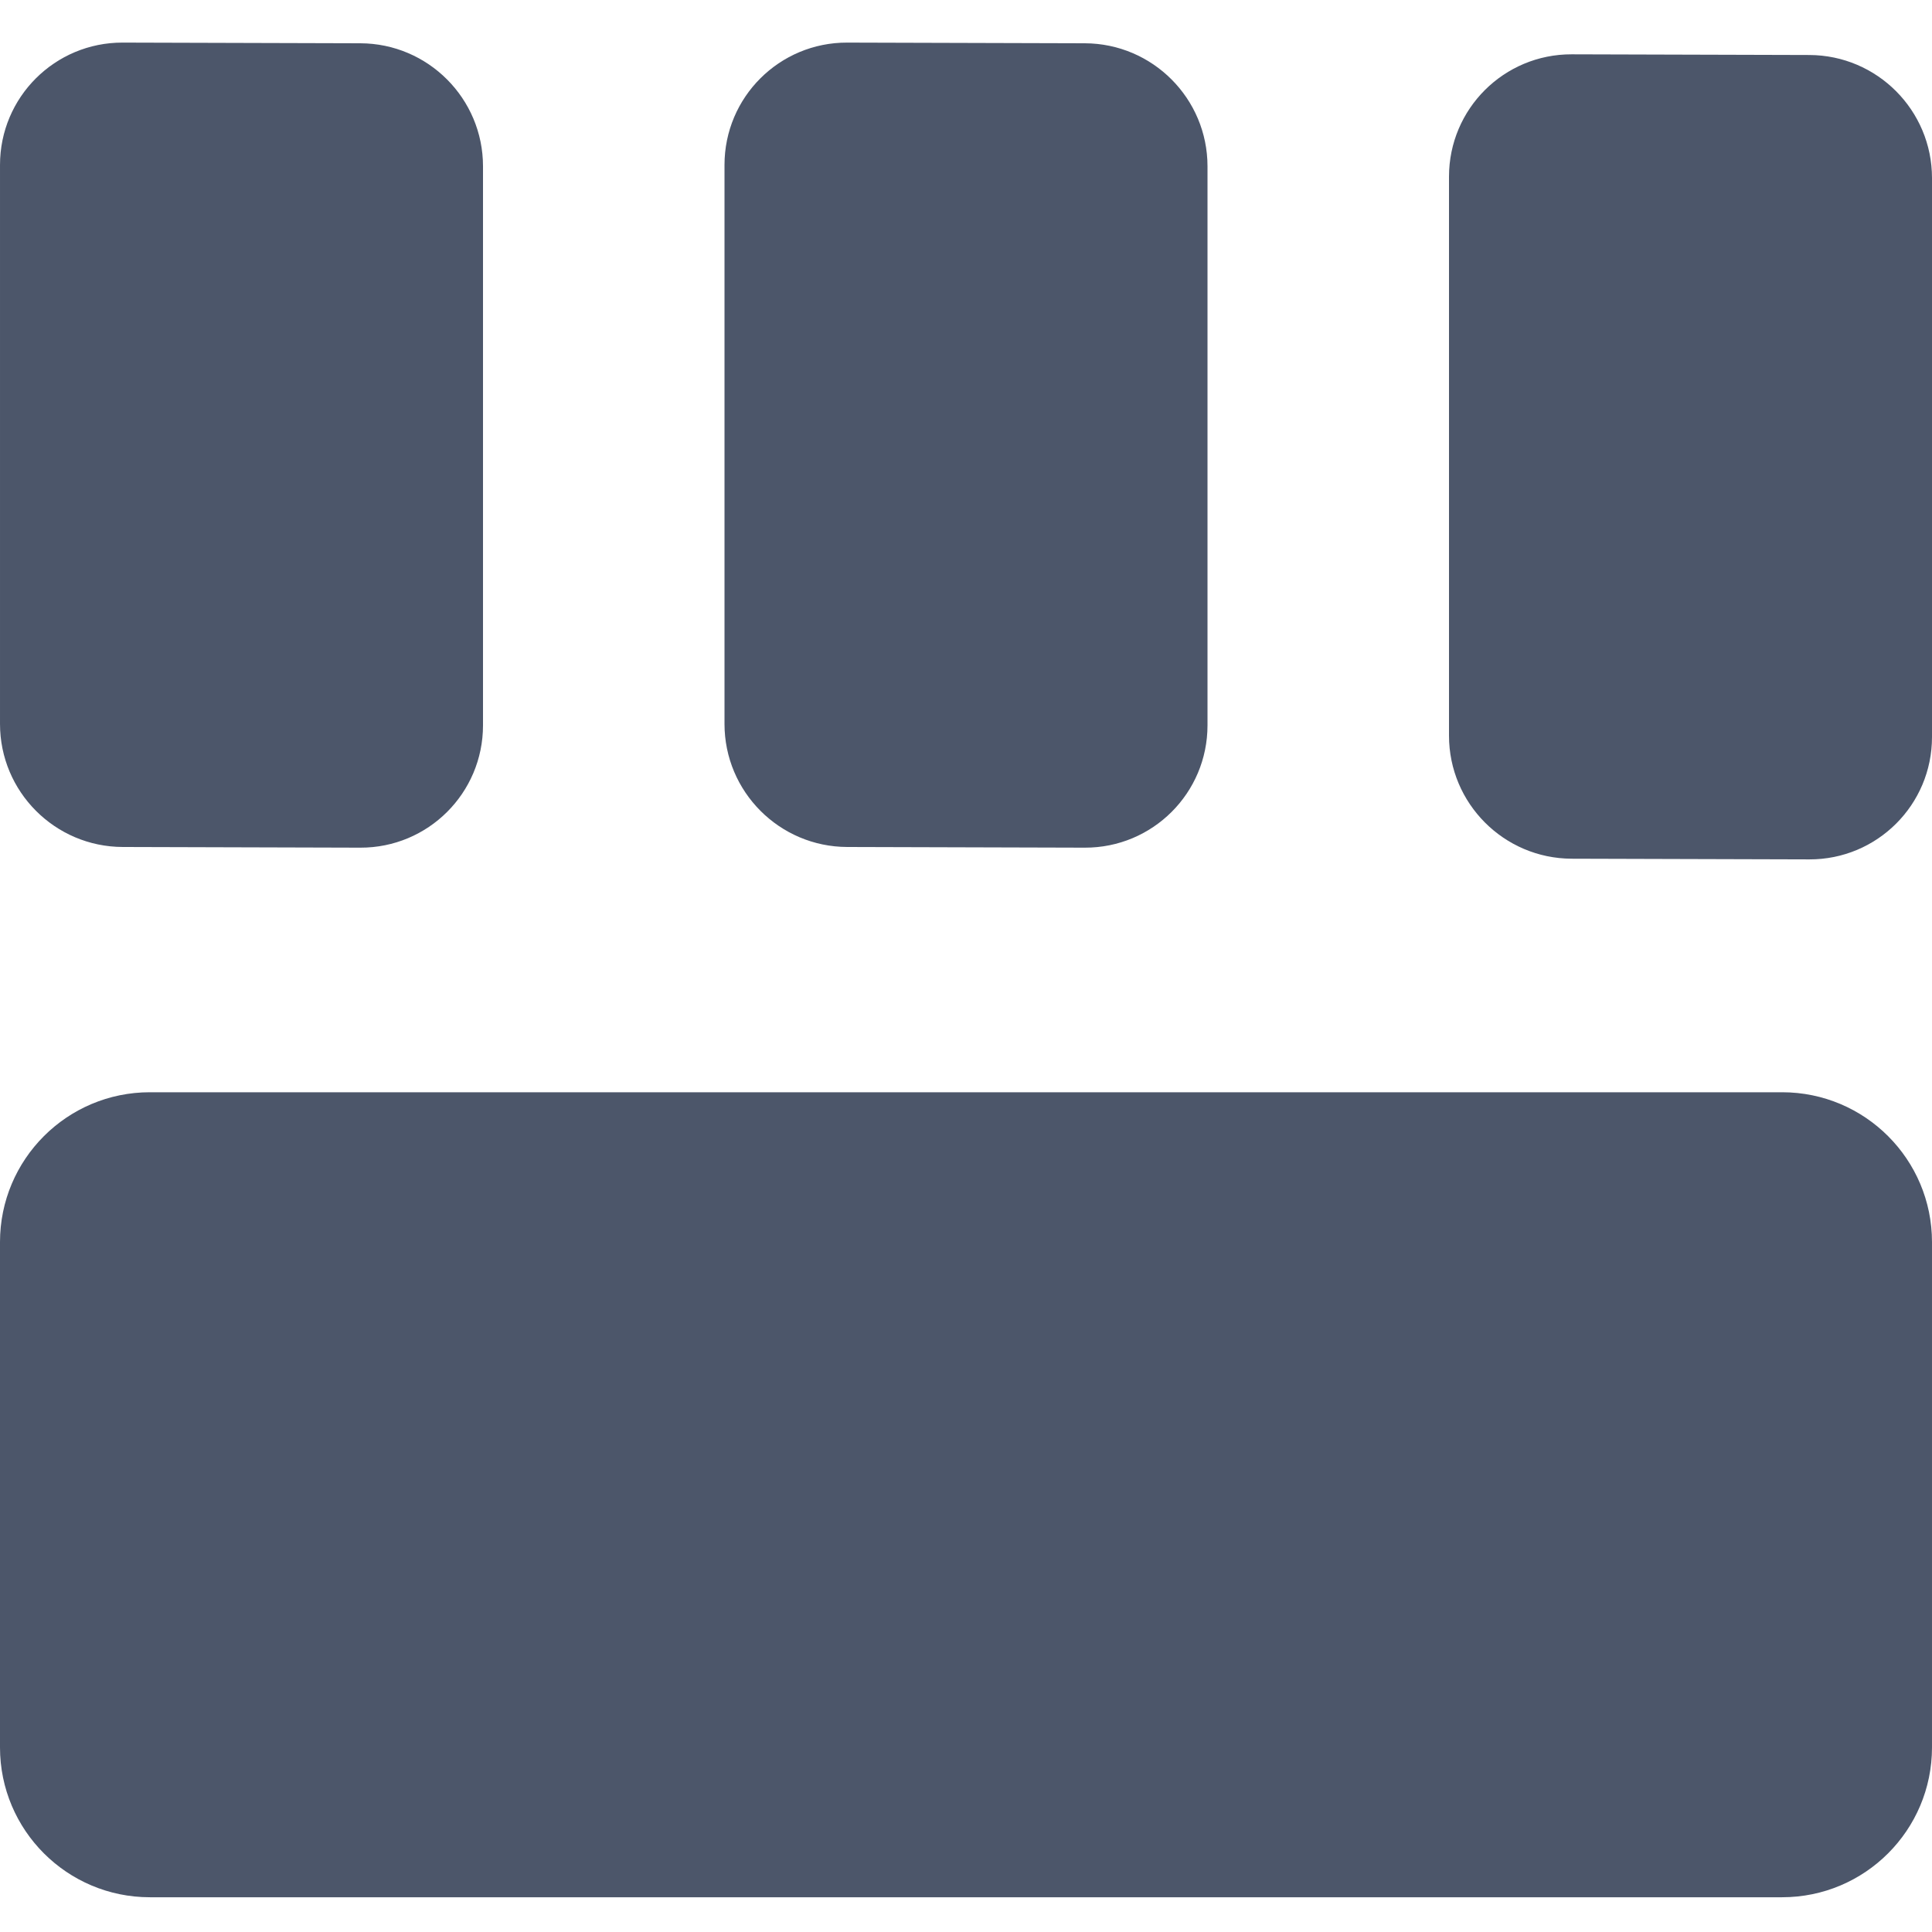
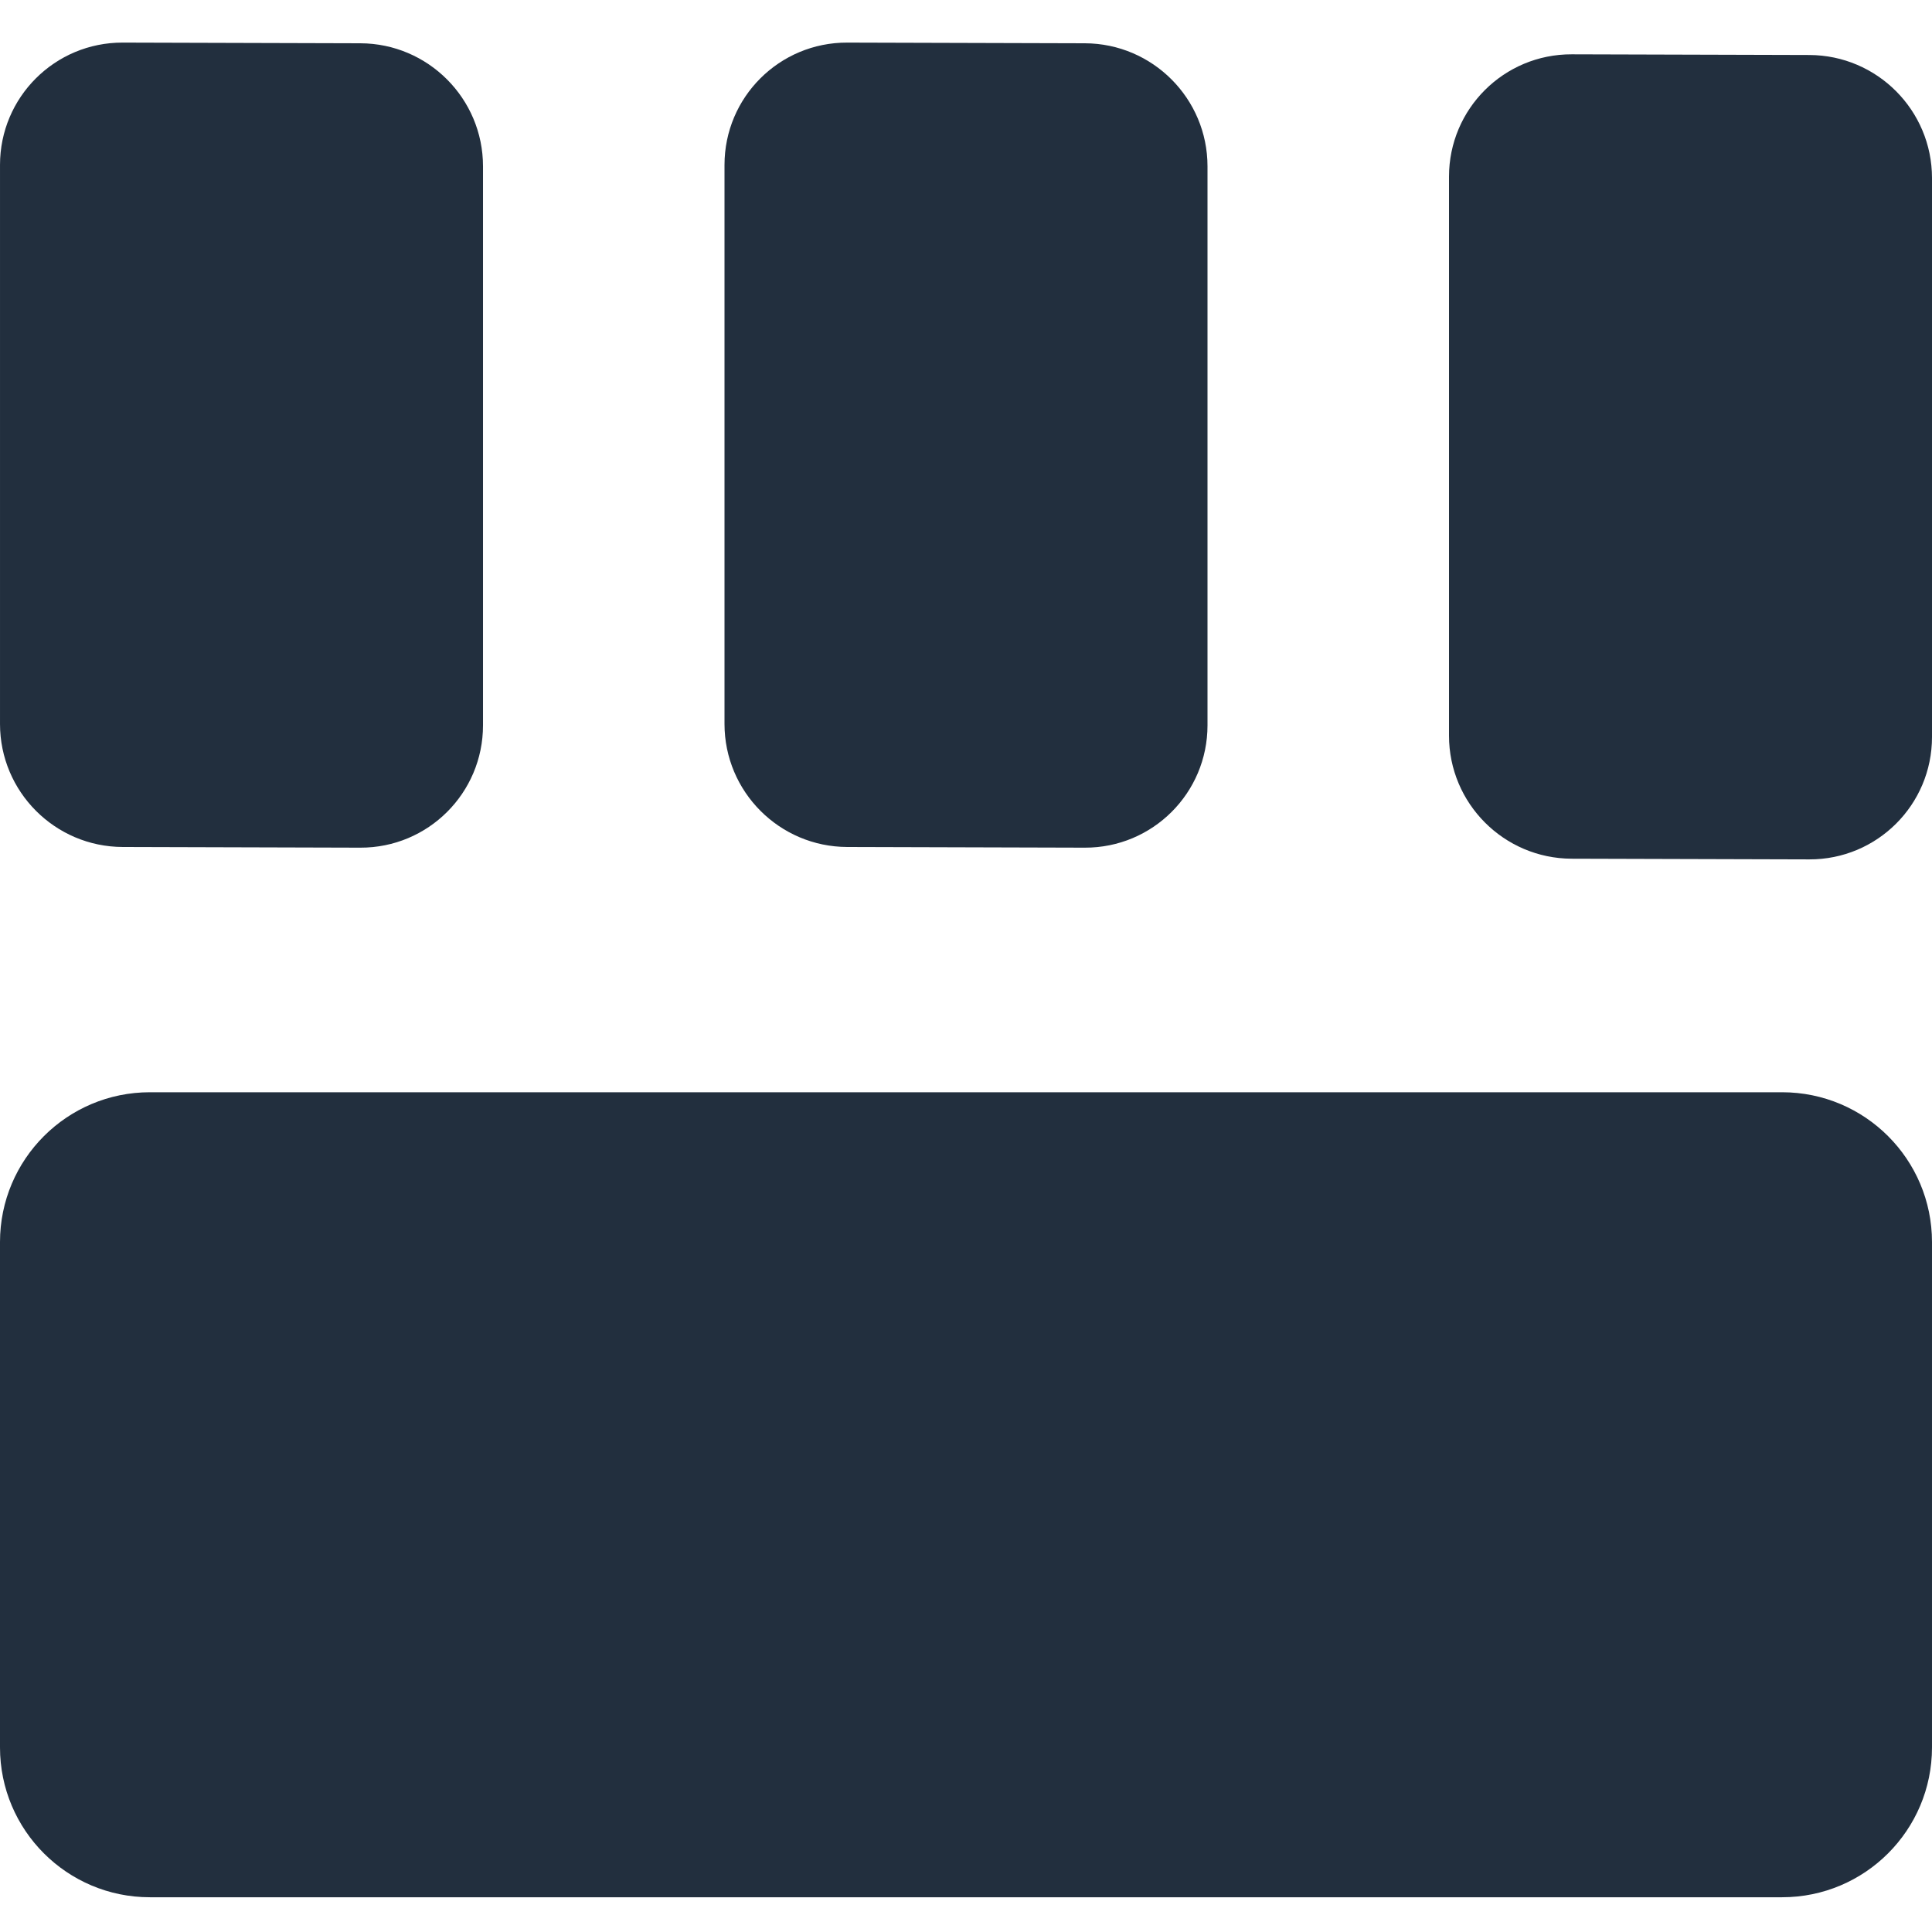
<svg xmlns="http://www.w3.org/2000/svg" width="120mm" height="120mm" viewBox="0 0 120 120" version="1.1" id="svg5">
  <defs id="defs2">
    <clipPath clipPathUnits="userSpaceOnUse" id="clipPath1544">
      <rect style="display:block;fill:#808080;stroke:#666666;stroke-width:0" id="rect1546" width="100" height="100" x="94.7" y="101.519" rx="21.428" ry="0" />
    </clipPath>
  </defs>
  <g id="layer1" transform="translate(-67.60207,-69.02251)">
-     <g id="g2774" transform="rotate(-90,128.925,127.9432)" style="fill:#4c566a;fill-opacity:1;stroke-width:0;stroke-dasharray:none">
-       <rect style="fill:#4c566a;fill-opacity:1;stroke:#666666;stroke-width:0;stroke-dasharray:none" id="rect2363" width="50" height="120" x="-120.004" y="-186.62" rx="9.309" transform="scale(-1)" ry="9.309" />
-       <rect style="fill:#4c566a;fill-opacity:1;stroke:#666666;stroke-width:0;stroke-dasharray:none" id="rect2363-3" width="49.962" height="30" x="-185.413" y="-96.621" rx="7.621" transform="matrix(-1,0,0.00286849,-0.9999959,0,0)" ry="7.621" />
-       <rect style="fill:#4c566a;fill-opacity:1;stroke:#666666;stroke-width:0;stroke-dasharray:none" id="rect2363-3-2" width="49.962" height="30" x="-185.542" y="-141.621" rx="7.621" transform="matrix(-1,0,0.00286849,-0.9999959,0,0)" ry="7.621" />
-       <rect style="fill:#4c566a;fill-opacity:1;stroke:#666666;stroke-width:0;stroke-dasharray:none" id="rect2363-3-2-9" width="49.962" height="30" x="-184.943" y="-186.621" rx="7.621" transform="matrix(-1,0,0.00286849,-0.9999959,0,0)" ry="7.621" />
+     <g id="g2774" transform="rotate(-90,128.925,127.9432)" style="fill:#222f3e;fill-opacity:1;stroke-width:0;stroke-dasharray:none">
+       <rect style="fill:#222f3e;fill-opacity:1;stroke:#666666;stroke-width:0;stroke-dasharray:none" id="rect2363" width="50" height="120" x="-120.004" y="-186.62" rx="9.309" transform="scale(-1)" ry="9.309" />
+       <rect style="fill:#222f3e;fill-opacity:1;stroke:#666666;stroke-width:0;stroke-dasharray:none" id="rect2363-3" width="49.962" height="30" x="-185.413" y="-96.621" rx="7.621" transform="matrix(-1,0,0.00286849,-0.9999959,0,0)" ry="7.621" />
+       <rect style="fill:#222f3e;fill-opacity:1;stroke:#666666;stroke-width:0;stroke-dasharray:none" id="rect2363-3-2" width="49.962" height="30" x="-185.542" y="-141.621" rx="7.621" transform="matrix(-1,0,0.00286849,-0.9999959,0,0)" ry="7.621" />
+       <rect style="fill:#222f3e;fill-opacity:1;stroke:#666666;stroke-width:0;stroke-dasharray:none" id="rect2363-3-2-9" width="49.962" height="30" x="-184.943" y="-186.621" rx="7.621" transform="matrix(-1,0,0.00286849,-0.9999959,0,0)" ry="7.621" />
    </g>
  </g>
</svg>
